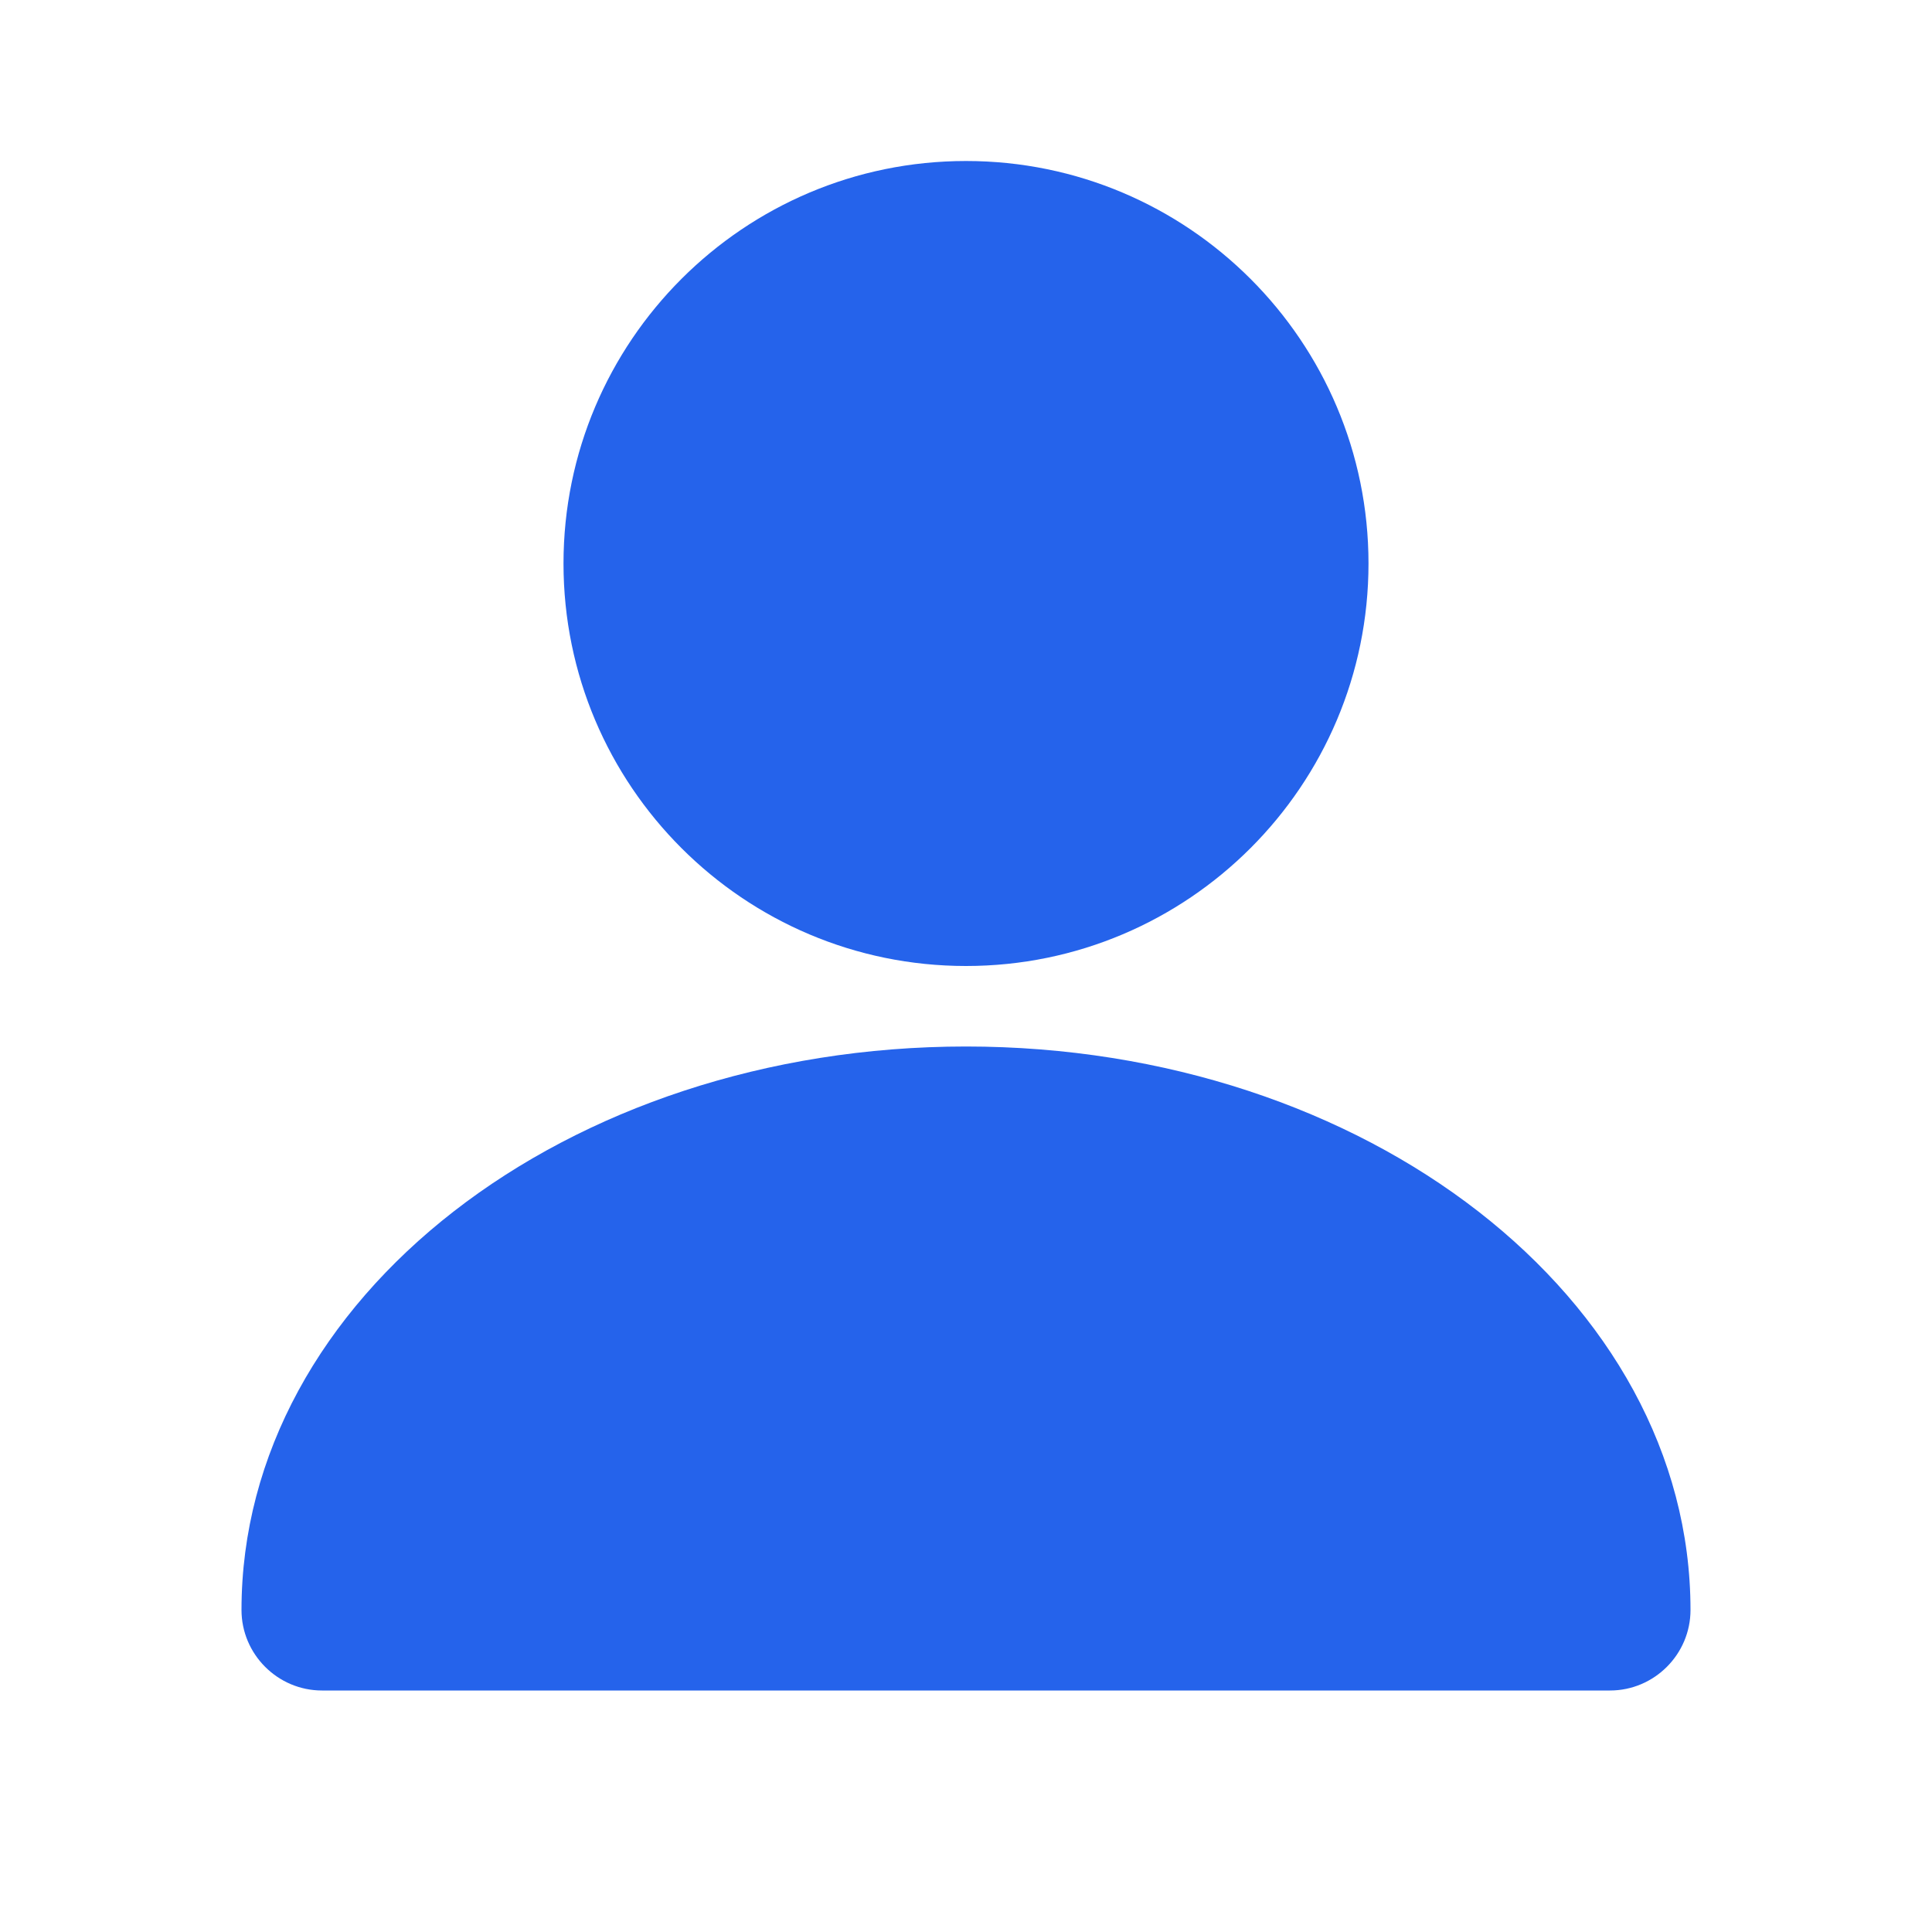
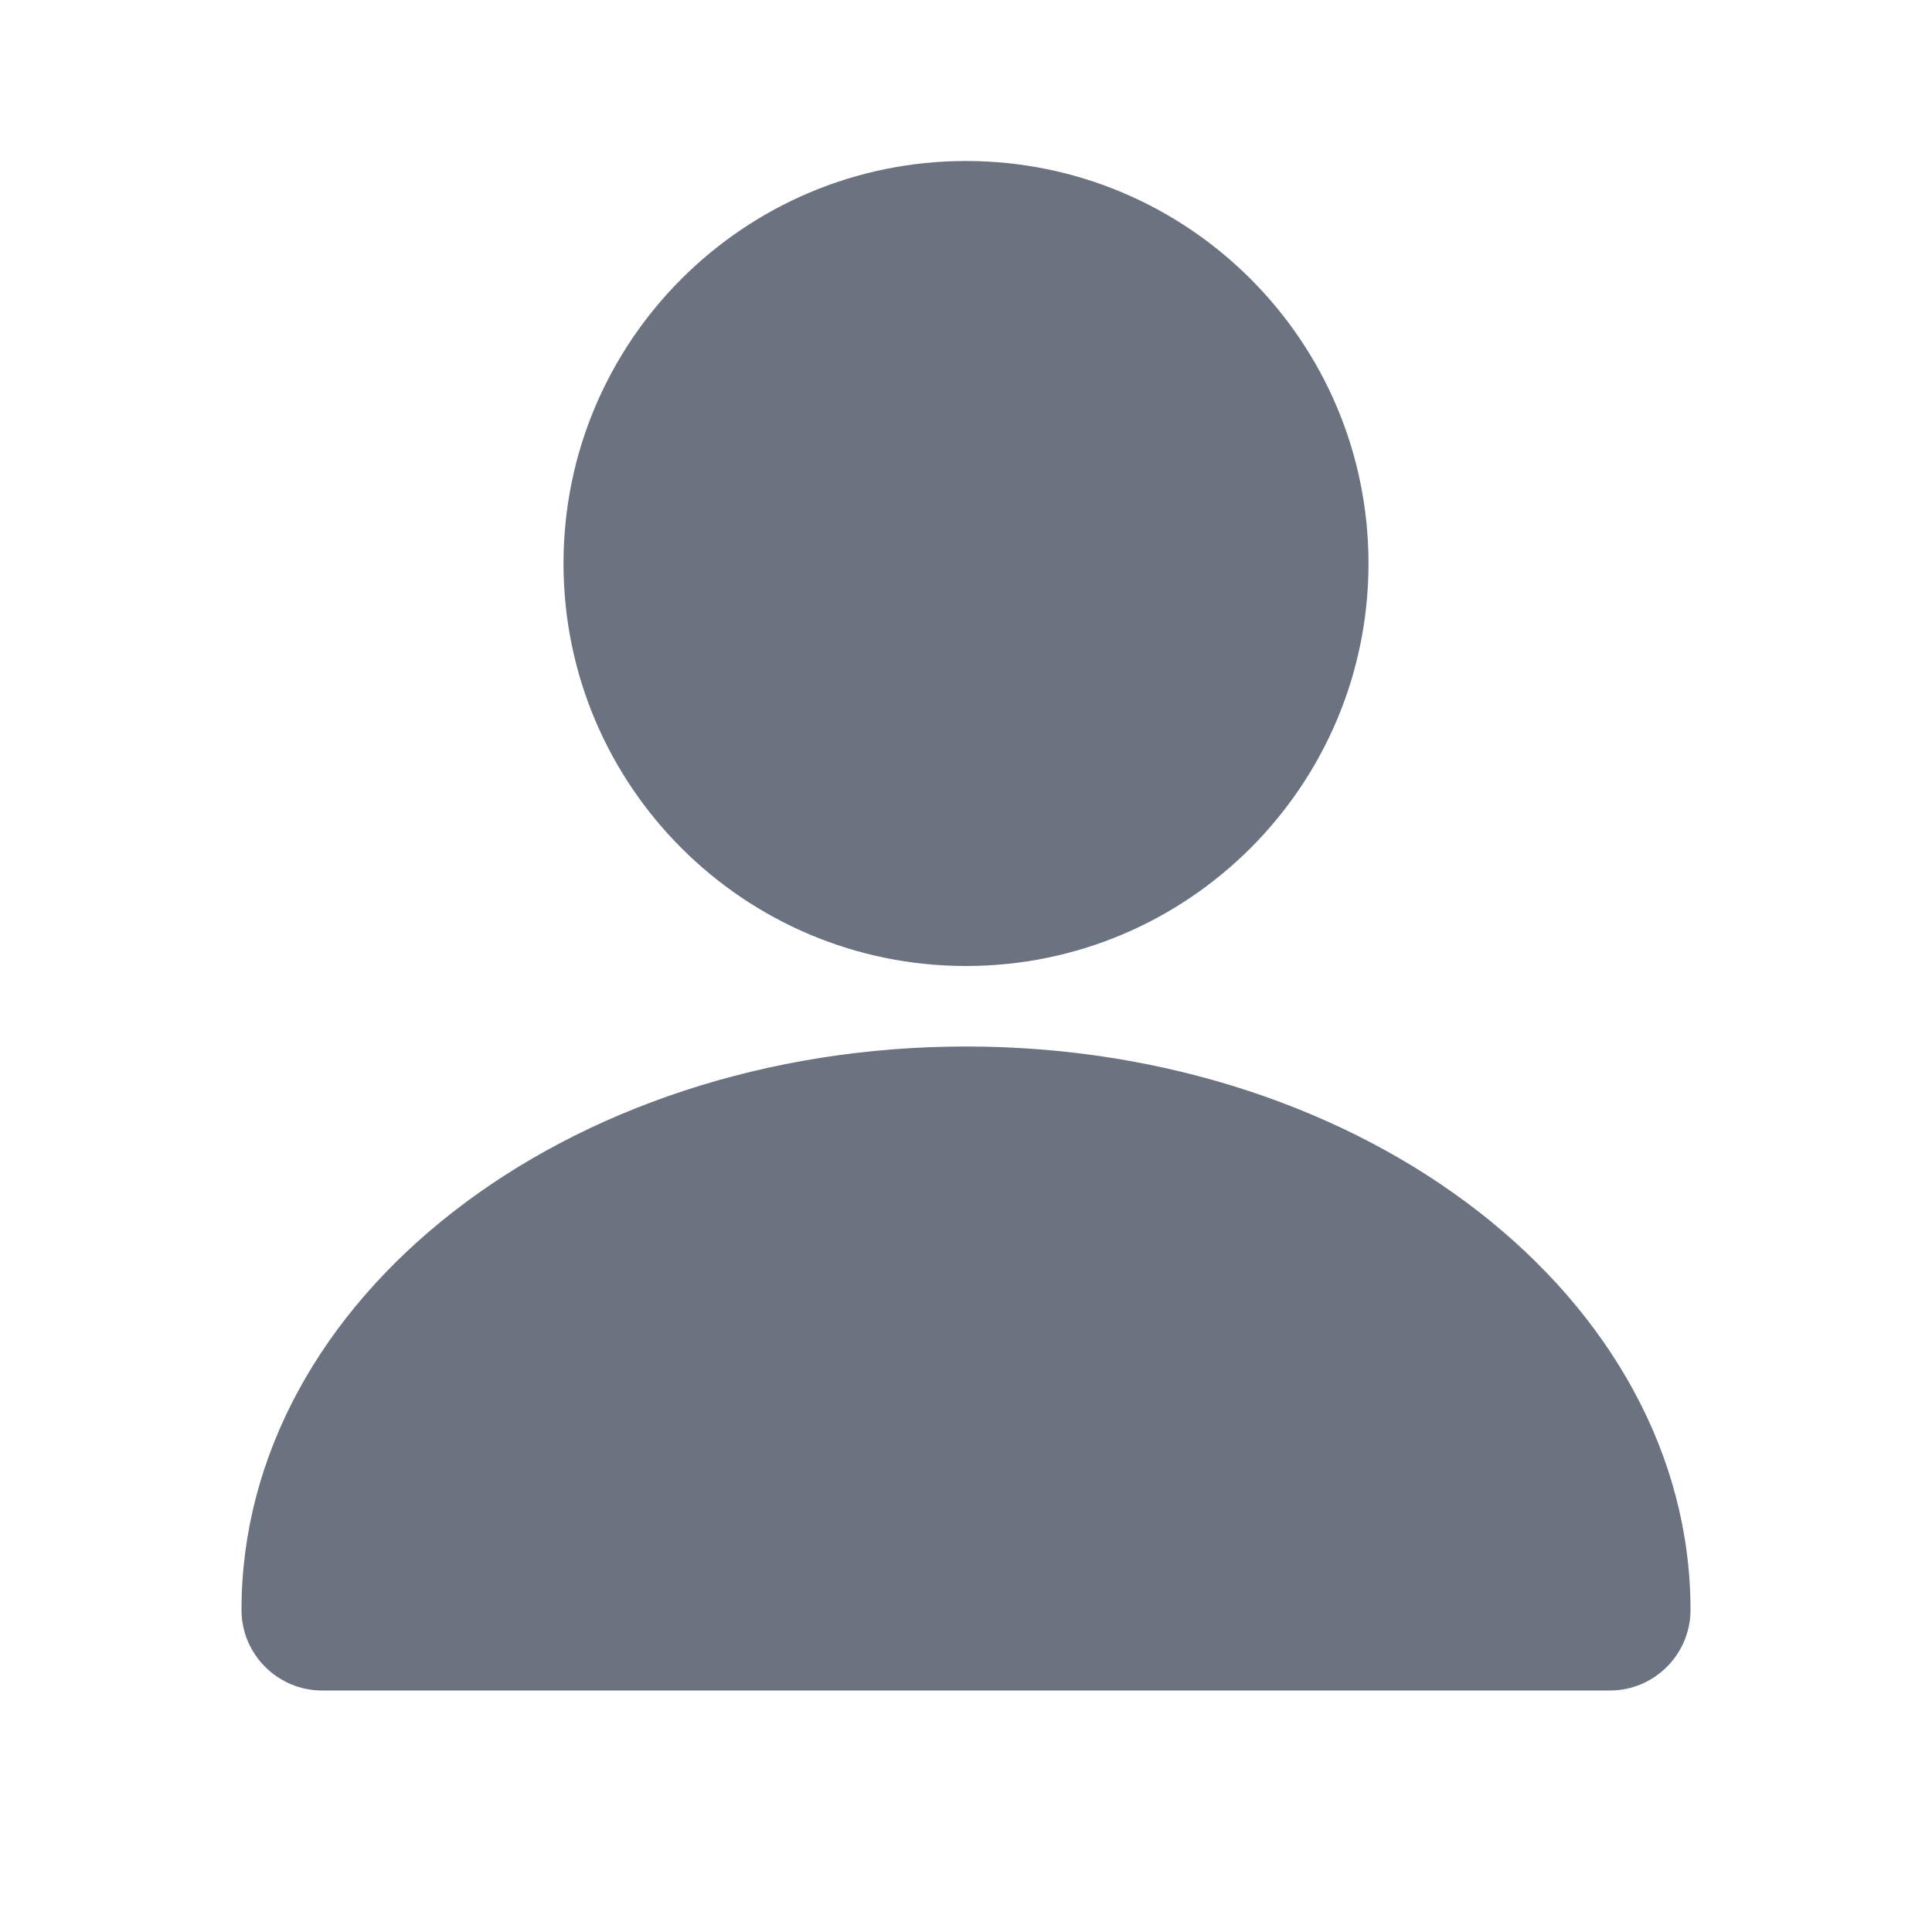
- <svg xmlns="http://www.w3.org/2000/svg" width="256" height="256" viewBox="0 0 24 24" fill="#2563eb">
+ <svg xmlns="http://www.w3.org/2000/svg" width="256" height="256" viewBox="0 0 24 24" fill="#6b7280">
  <path d="M12 2C9.24 2 7 4.24 7 7C7 9.76 9.24 12 12 12C14.76 12 17 9.76 17 7C17 4.24 14.76 2 12 2ZM3 20C3 16.13 7.03 13 12 13C16.97 13 21 16.13 21 20C21 20.55 20.55 21 20 21H4C3.45 21 3 20.55 3 20Z" />
</svg>
